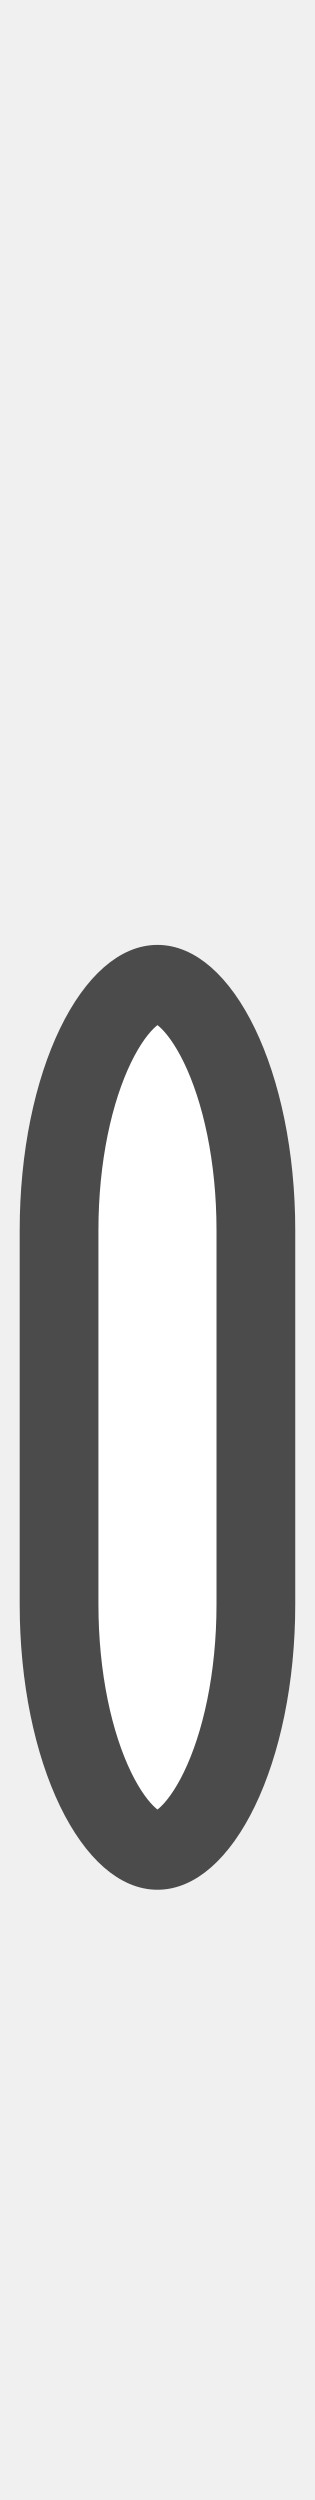
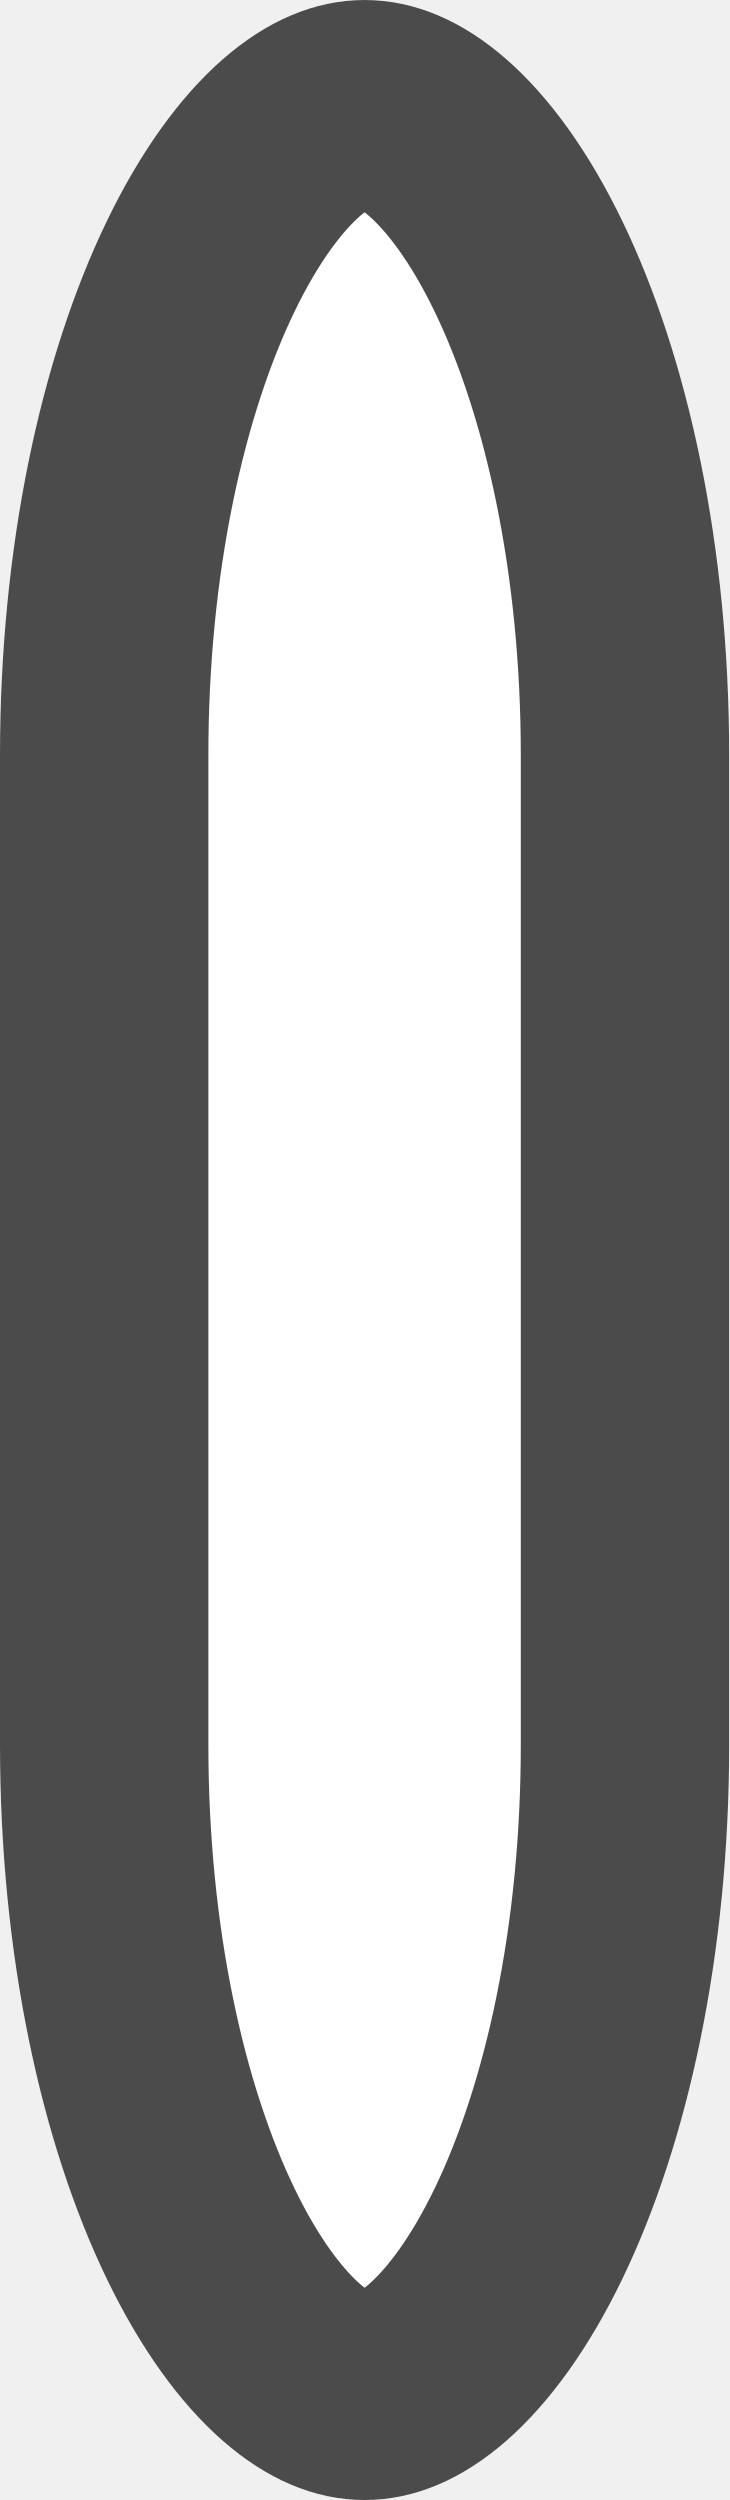
- <svg xmlns="http://www.w3.org/2000/svg" width="16" height="127">
-   <defs>
+ <svg xmlns="http://www.w3.org/2000/svg" width="14" height="48" version="1.1" id="svg2">
+   <defs id="defs1">
    <clipPath id="a">
-       <rect width="3.704" height="12.7" x=".529" y="284.3" rx="2.117" ry="3.836" stroke-miterlimit="10" fill="#818181" stroke-width="2.117" />
+       <rect width="3.704" height="12.7" x="0.529" y="284.3" rx="2.117" ry="3.836" stroke-miterlimit="10" fill="#818181" stroke-width="2.117" id="rect1" />
    </clipPath>
  </defs>
-   <rect ry="3.836" rx="2.117" y="284.3" x=".529" height="12.7" width="3.704" clip-path="url(#a)" stroke-miterlimit="10" transform="matrix(3.7797 0 0 3.77953 -1 -1026.52)" fill="#fff" stroke="#4b4b4b" stroke-width="2.117" />
+   <rect ry="3.836" rx="2.117" y="284.3" x="0.529" height="12.7" width="3.704" clip-path="url(#a)" stroke-miterlimit="10" transform="matrix(3.7797,0,0,3.77953,-1.999461,-1074.52)" fill="#ffffff" stroke="#4b4b4b" stroke-width="2.117" id="rect2" />
</svg>
